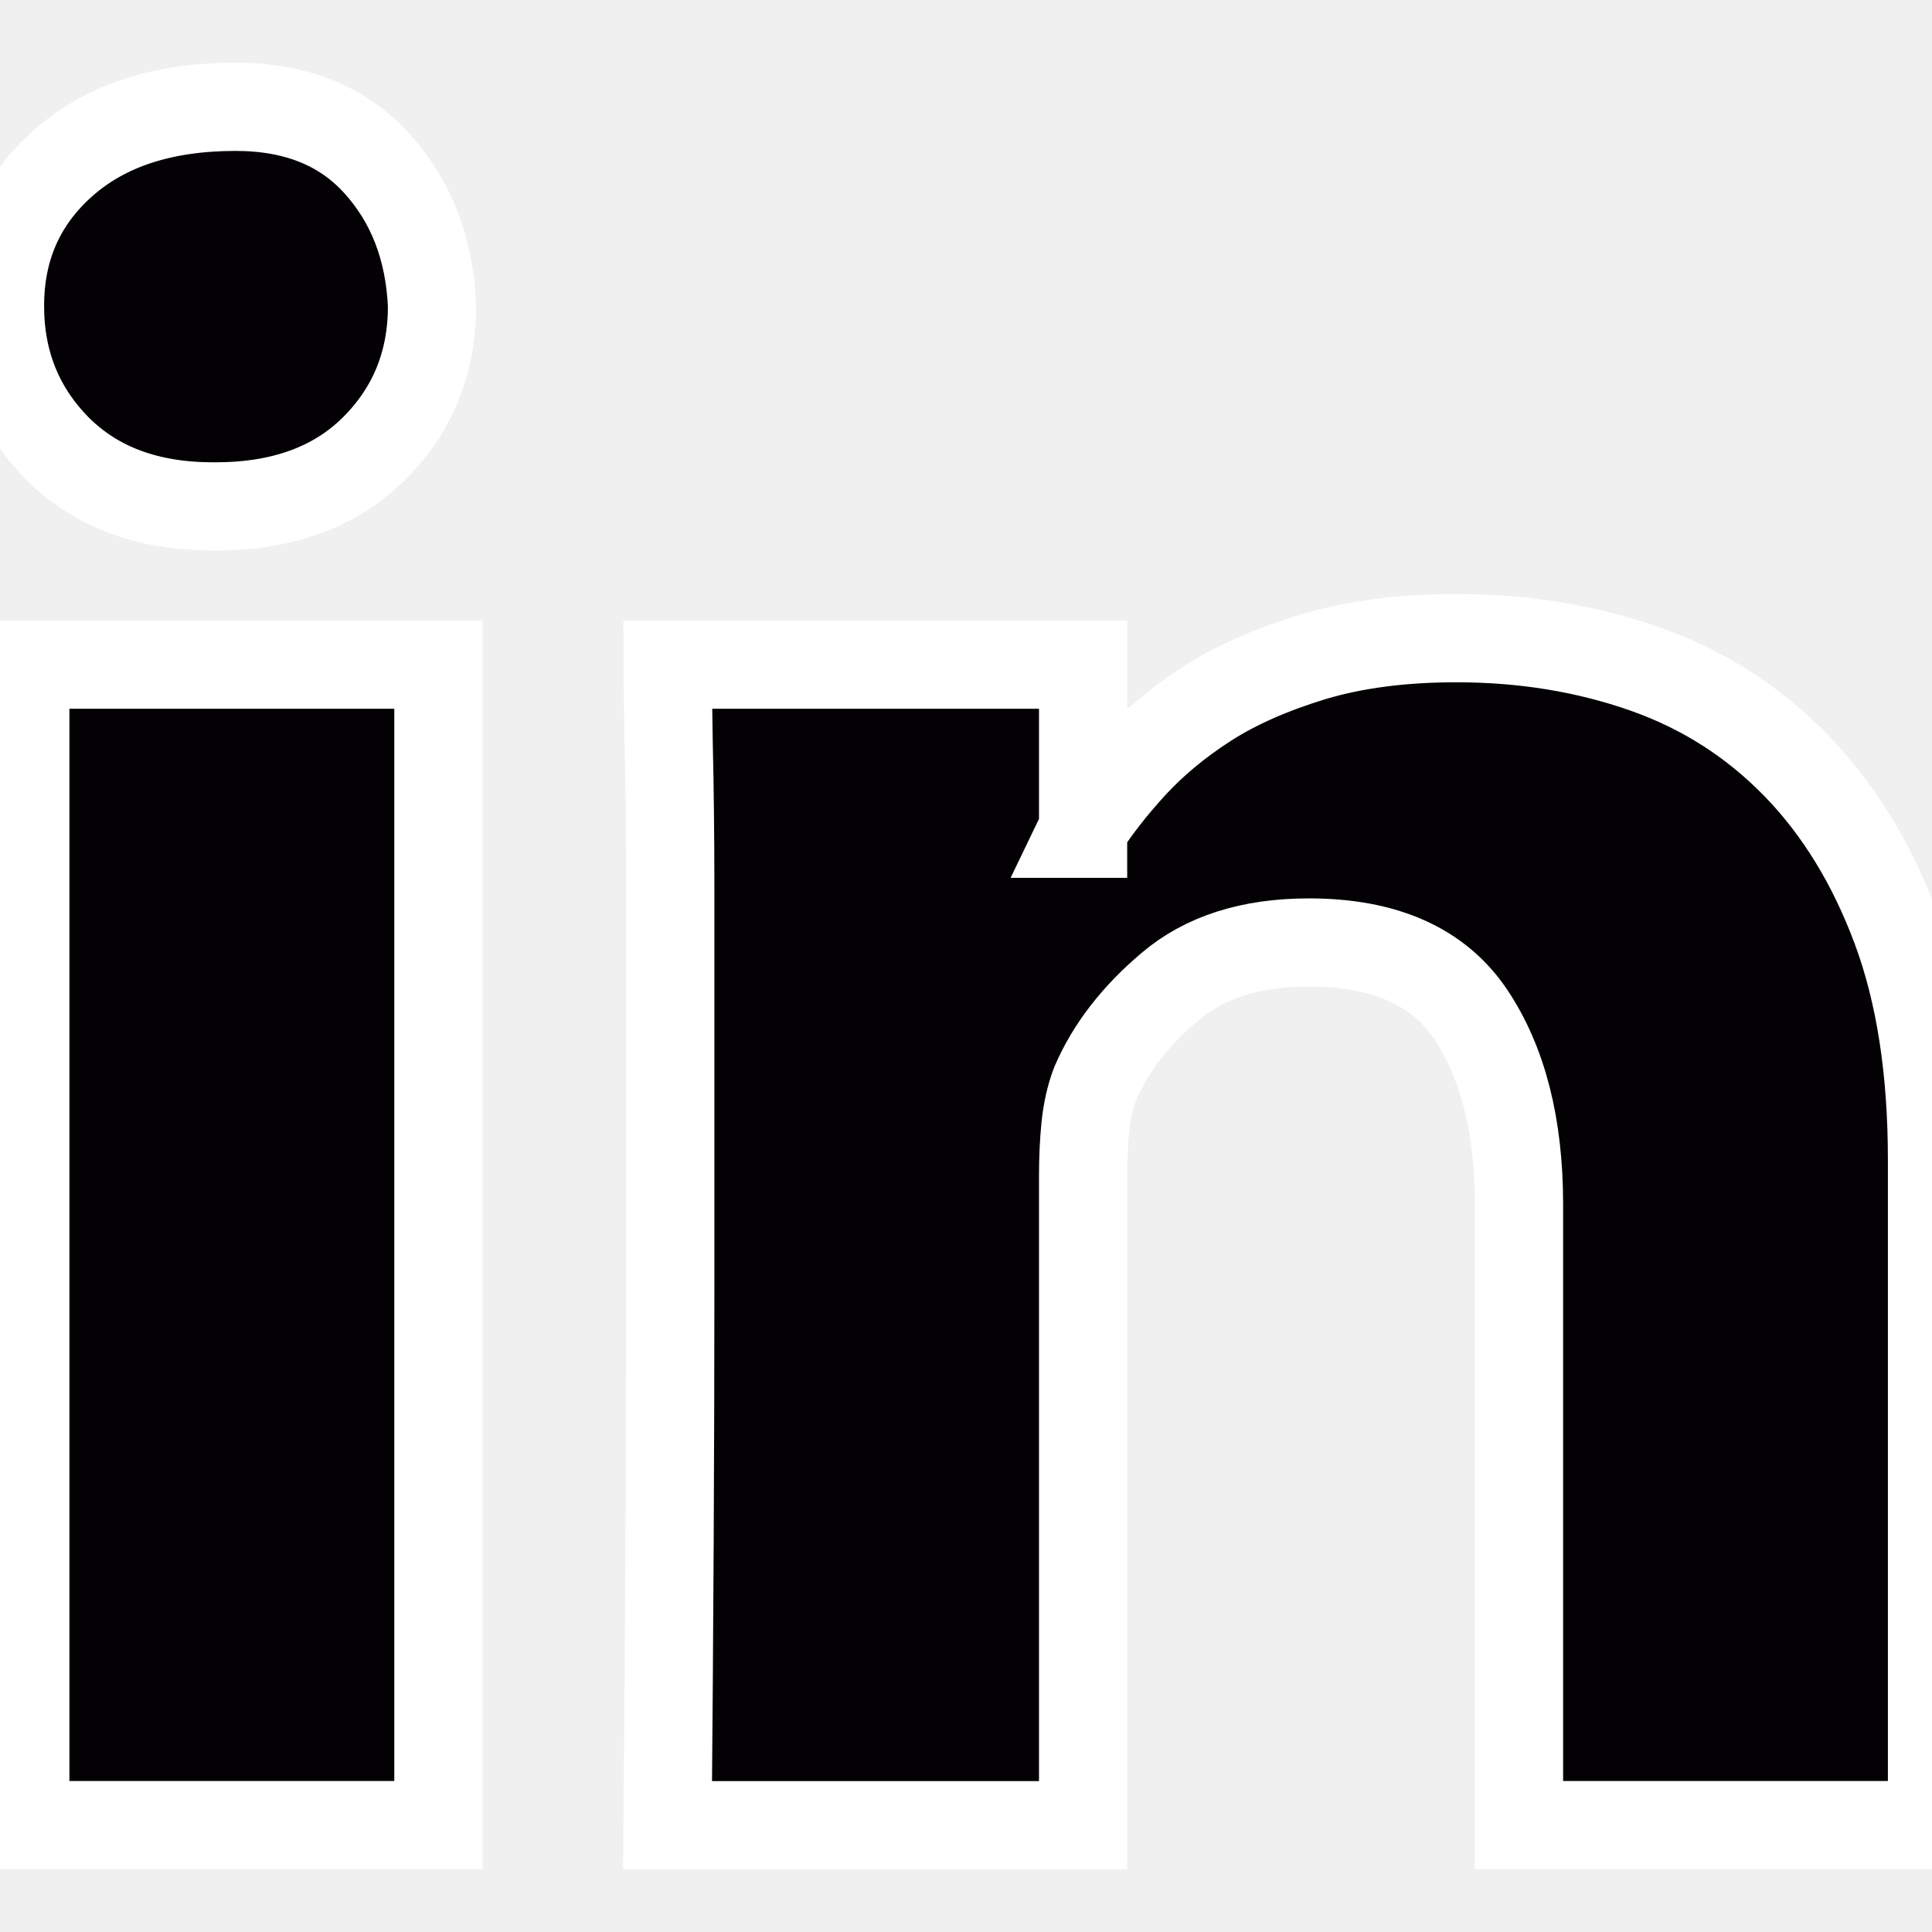
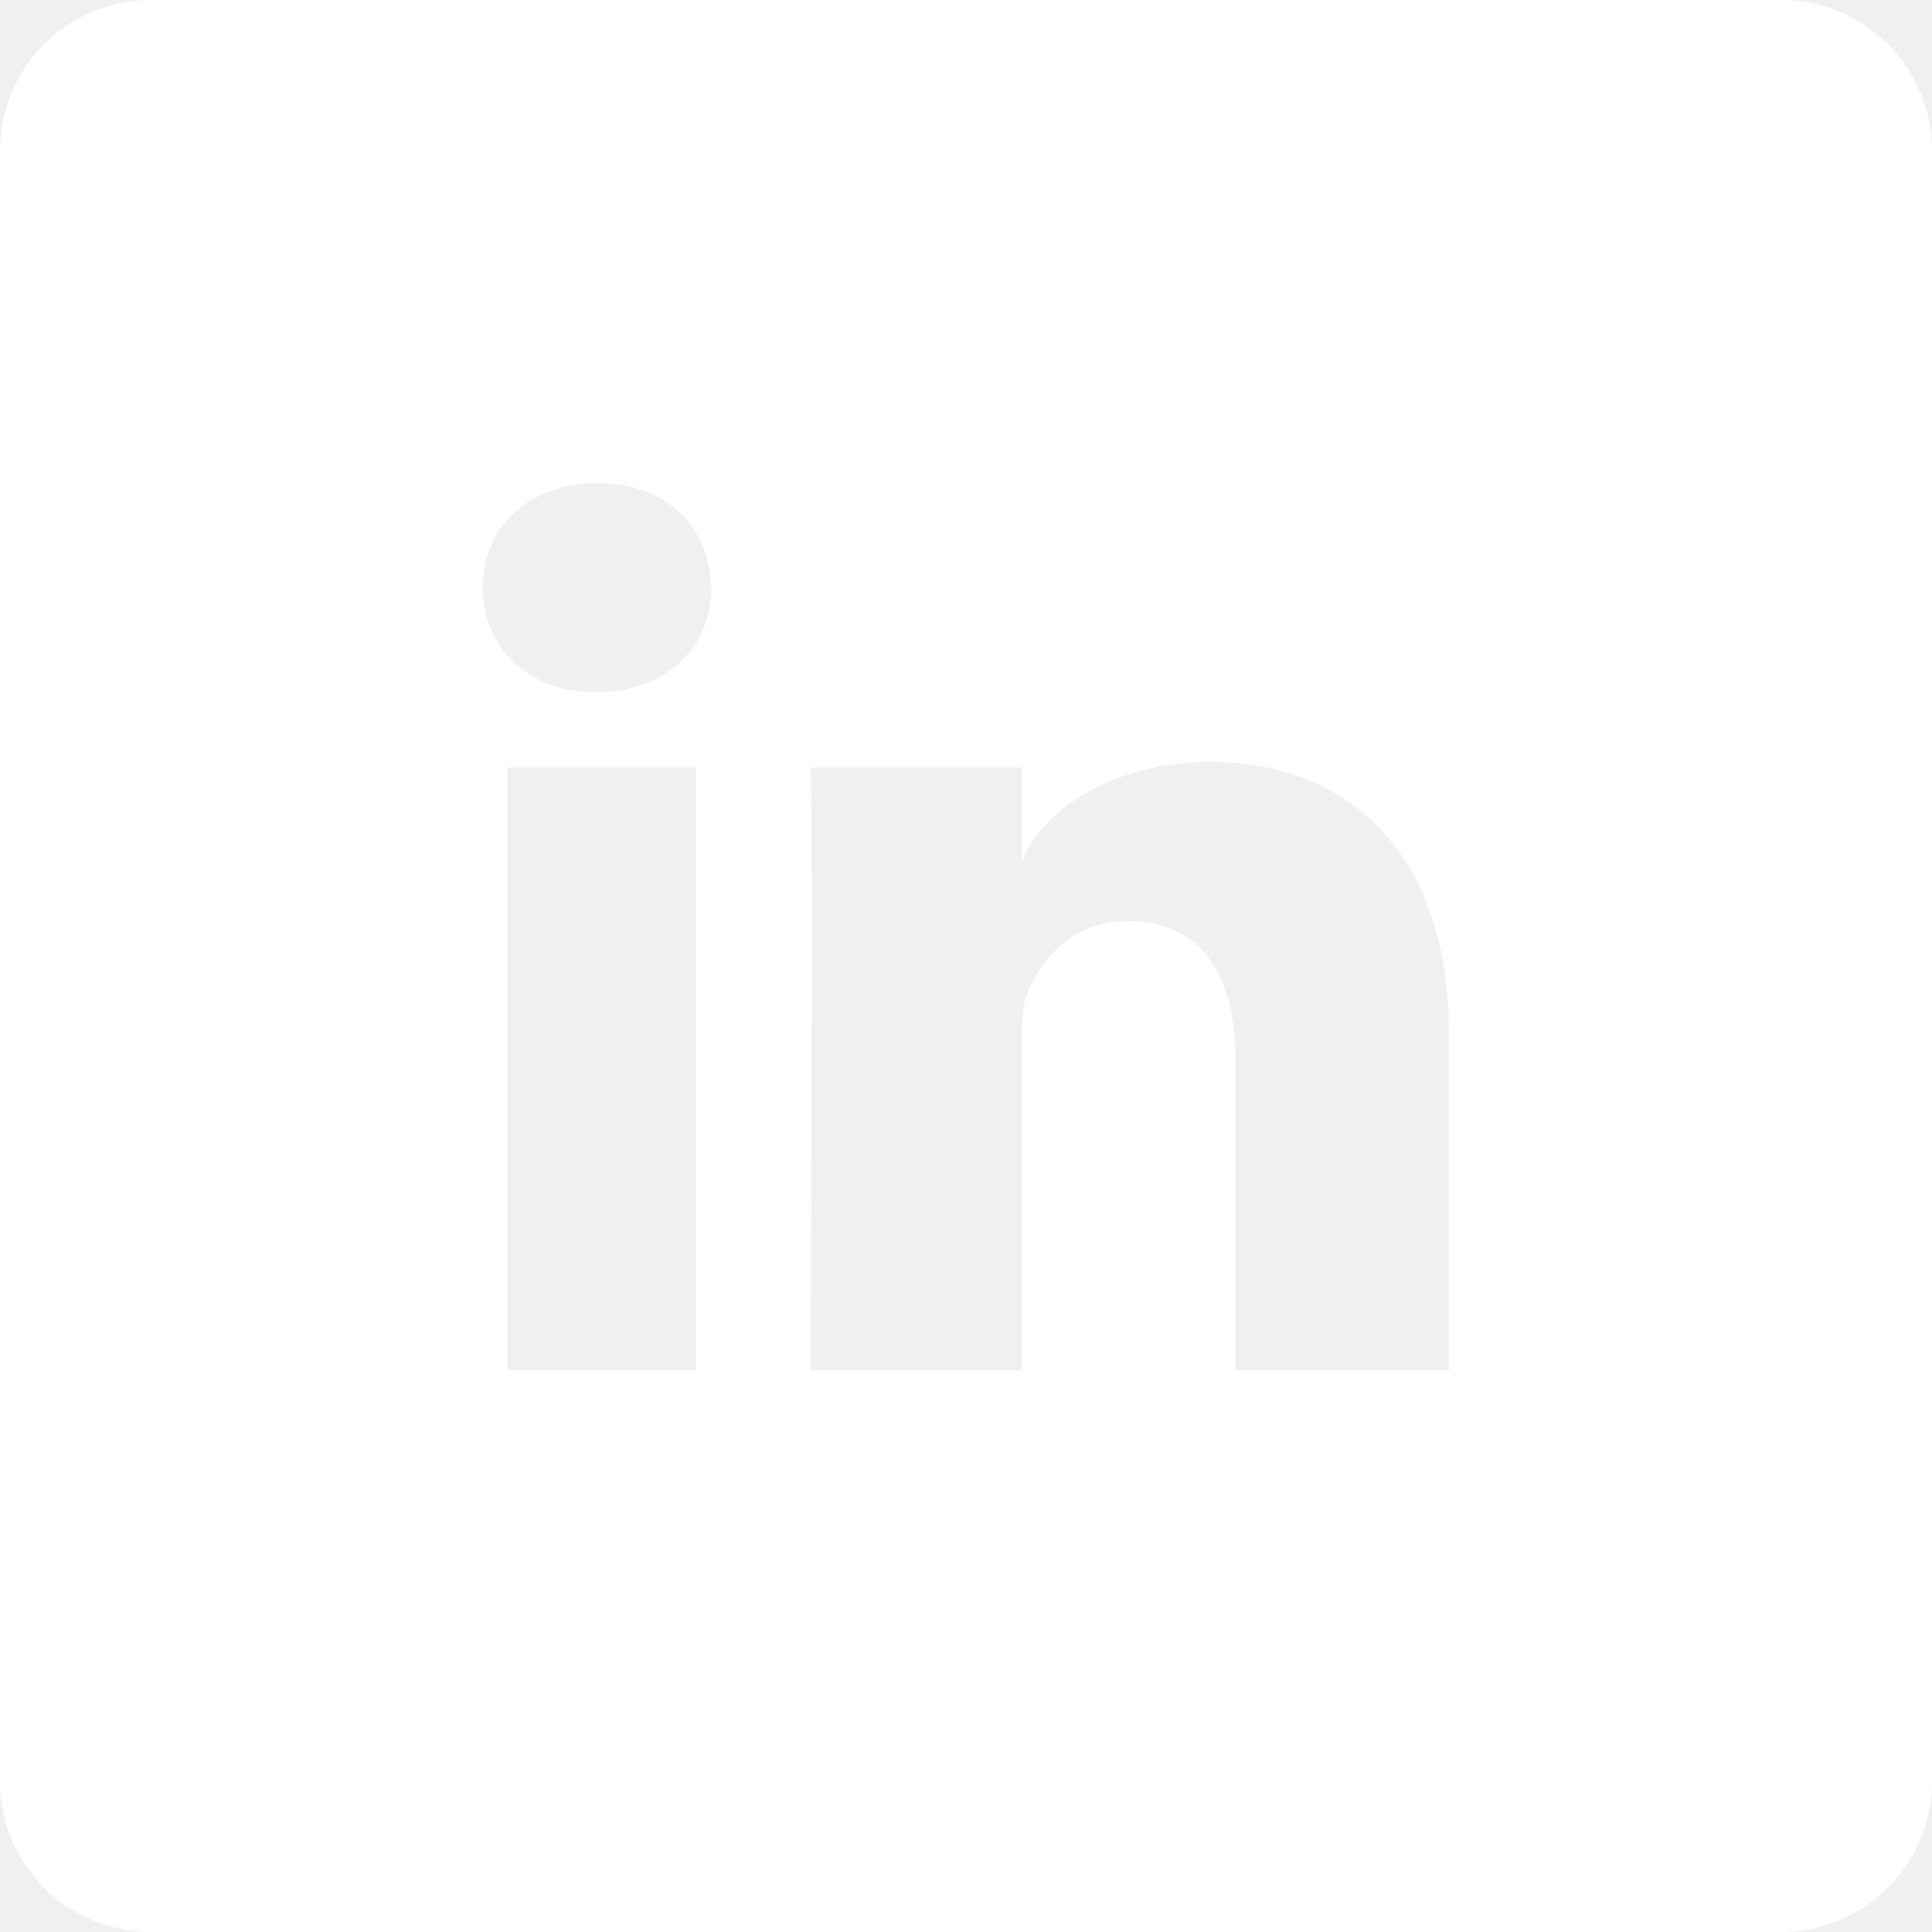
- <svg xmlns="http://www.w3.org/2000/svg" height="200px" width="200px" version="1.1" id="Capa_1" viewBox="0 0 21.903 21.903" xml:space="preserve" fill="#ffffff" stroke="#ffffff">
+ <svg xmlns="http://www.w3.org/2000/svg" fill="#ffffff" height="200px" width="200px" version="1.1" id="Layer_1" viewBox="-143 145 512 512" xml:space="preserve">
  <g id="SVGRepo_bgCarrier" stroke-width="0" />
  <g id="SVGRepo_tracerCarrier" stroke-linecap="round" stroke-linejoin="round" />
  <g id="SVGRepo_iconCarrier">
-     <g>
-       <path style="fill:#030104;" d="M2.67,1.211c0.682,0,1.216,0.215,1.604,0.643S4.87,2.822,4.898,3.469 c0,0.639-0.218,1.178-0.657,1.616C3.802,5.522,3.202,5.741,2.443,5.741H2.416c-0.741,0-1.328-0.219-1.765-0.656 C0.219,4.647,0,4.108,0,3.469c0-0.657,0.238-1.197,0.718-1.622C1.198,1.423,1.85,1.211,2.67,1.211z M0.287,7.535H4.97v13.156H0.287 V7.535z M21.903,13.148v7.543h-4.682v-7.036c0-0.895-0.184-1.612-0.55-2.158c-0.364-0.541-0.973-0.812-1.833-0.812 c-0.655,0-1.181,0.166-1.573,0.5c-0.393,0.332-0.678,0.699-0.85,1.102c-0.056,0.146-0.091,0.307-0.11,0.486 c-0.018,0.176-0.026,0.367-0.026,0.568v7.351H7.568c0.02-2.226,0.031-4.268,0.031-6.12v-2.339v-2.125 c0-0.647-0.007-1.199-0.018-1.657C7.575,7.997,7.568,7.69,7.568,7.535h4.711v1.863l-0.026,0.054h0.026V9.398 c0.146-0.229,0.333-0.468,0.561-0.719c0.231-0.25,0.507-0.484,0.843-0.7c0.333-0.214,0.734-0.39,1.204-0.533 c0.473-0.141,1.011-0.211,1.624-0.211c0.762,0,1.474,0.116,2.138,0.349c0.662,0.233,1.231,0.598,1.715,1.096 c0.481,0.495,0.858,1.111,1.132,1.847C21.769,11.261,21.903,12.135,21.903,13.148z" />
-     </g>
+     <path d="M329,145h-432c-22.1,0-40,17.9-40,40v432c0,22.1,17.9,40,40,40h432c22.1,0,40-17.9,40-40V185C369,162.9,351.1,145,329,145z M41.4,508.1H-8.5V348.4h49.9V508.1z M15.1,328.4h-0.4c-18.1,0-29.8-12.2-29.8-27.7c0-15.8,12.1-27.7,30.5-27.7 c18.4,0,29.7,11.9,30.1,27.7C45.6,316.1,33.9,328.4,15.1,328.4z M241,508.1h-56.6v-82.6c0-21.6-8.8-36.4-28.3-36.4 c-14.9,0-23.2,10-27,19.6c-1.4,3.4-1.2,8.2-1.2,13.1v86.3H71.8c0,0,0.7-146.4,0-159.7h56.1v25.1c3.3-11,21.2-26.6,49.8-26.6 c35.5,0,63.3,23,63.3,72.4V508.1z" />
  </g>
</svg>
